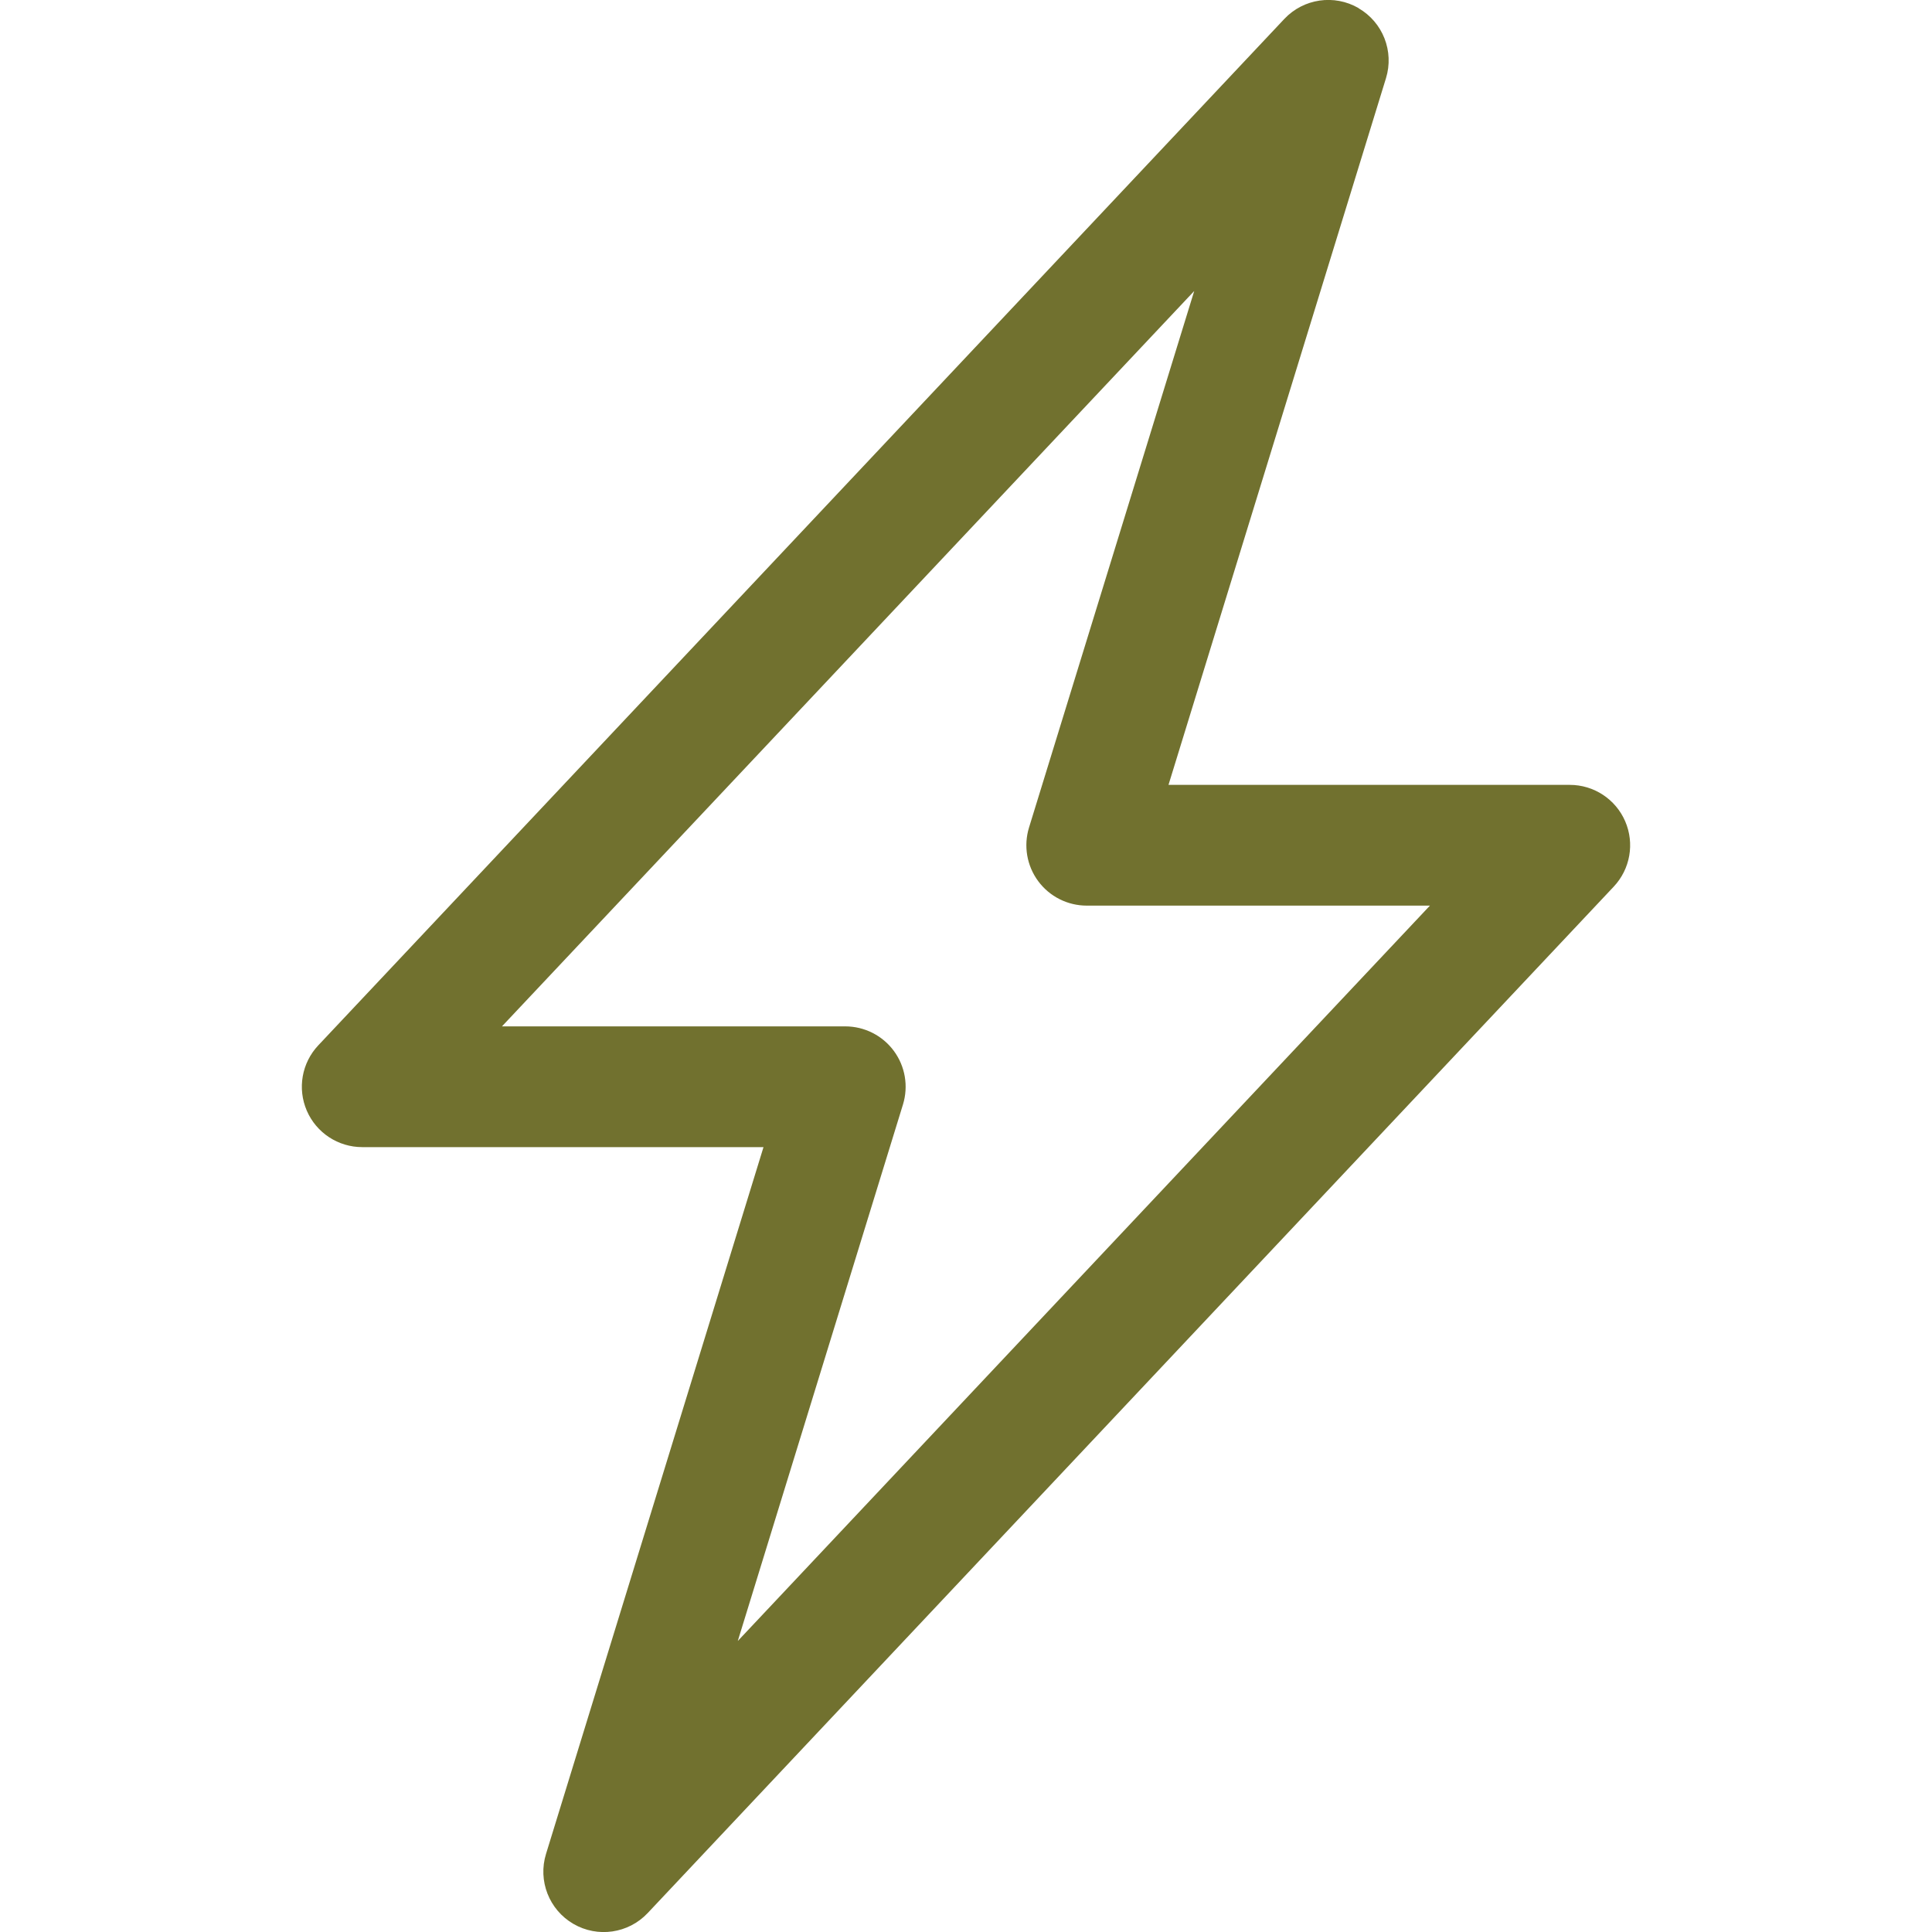
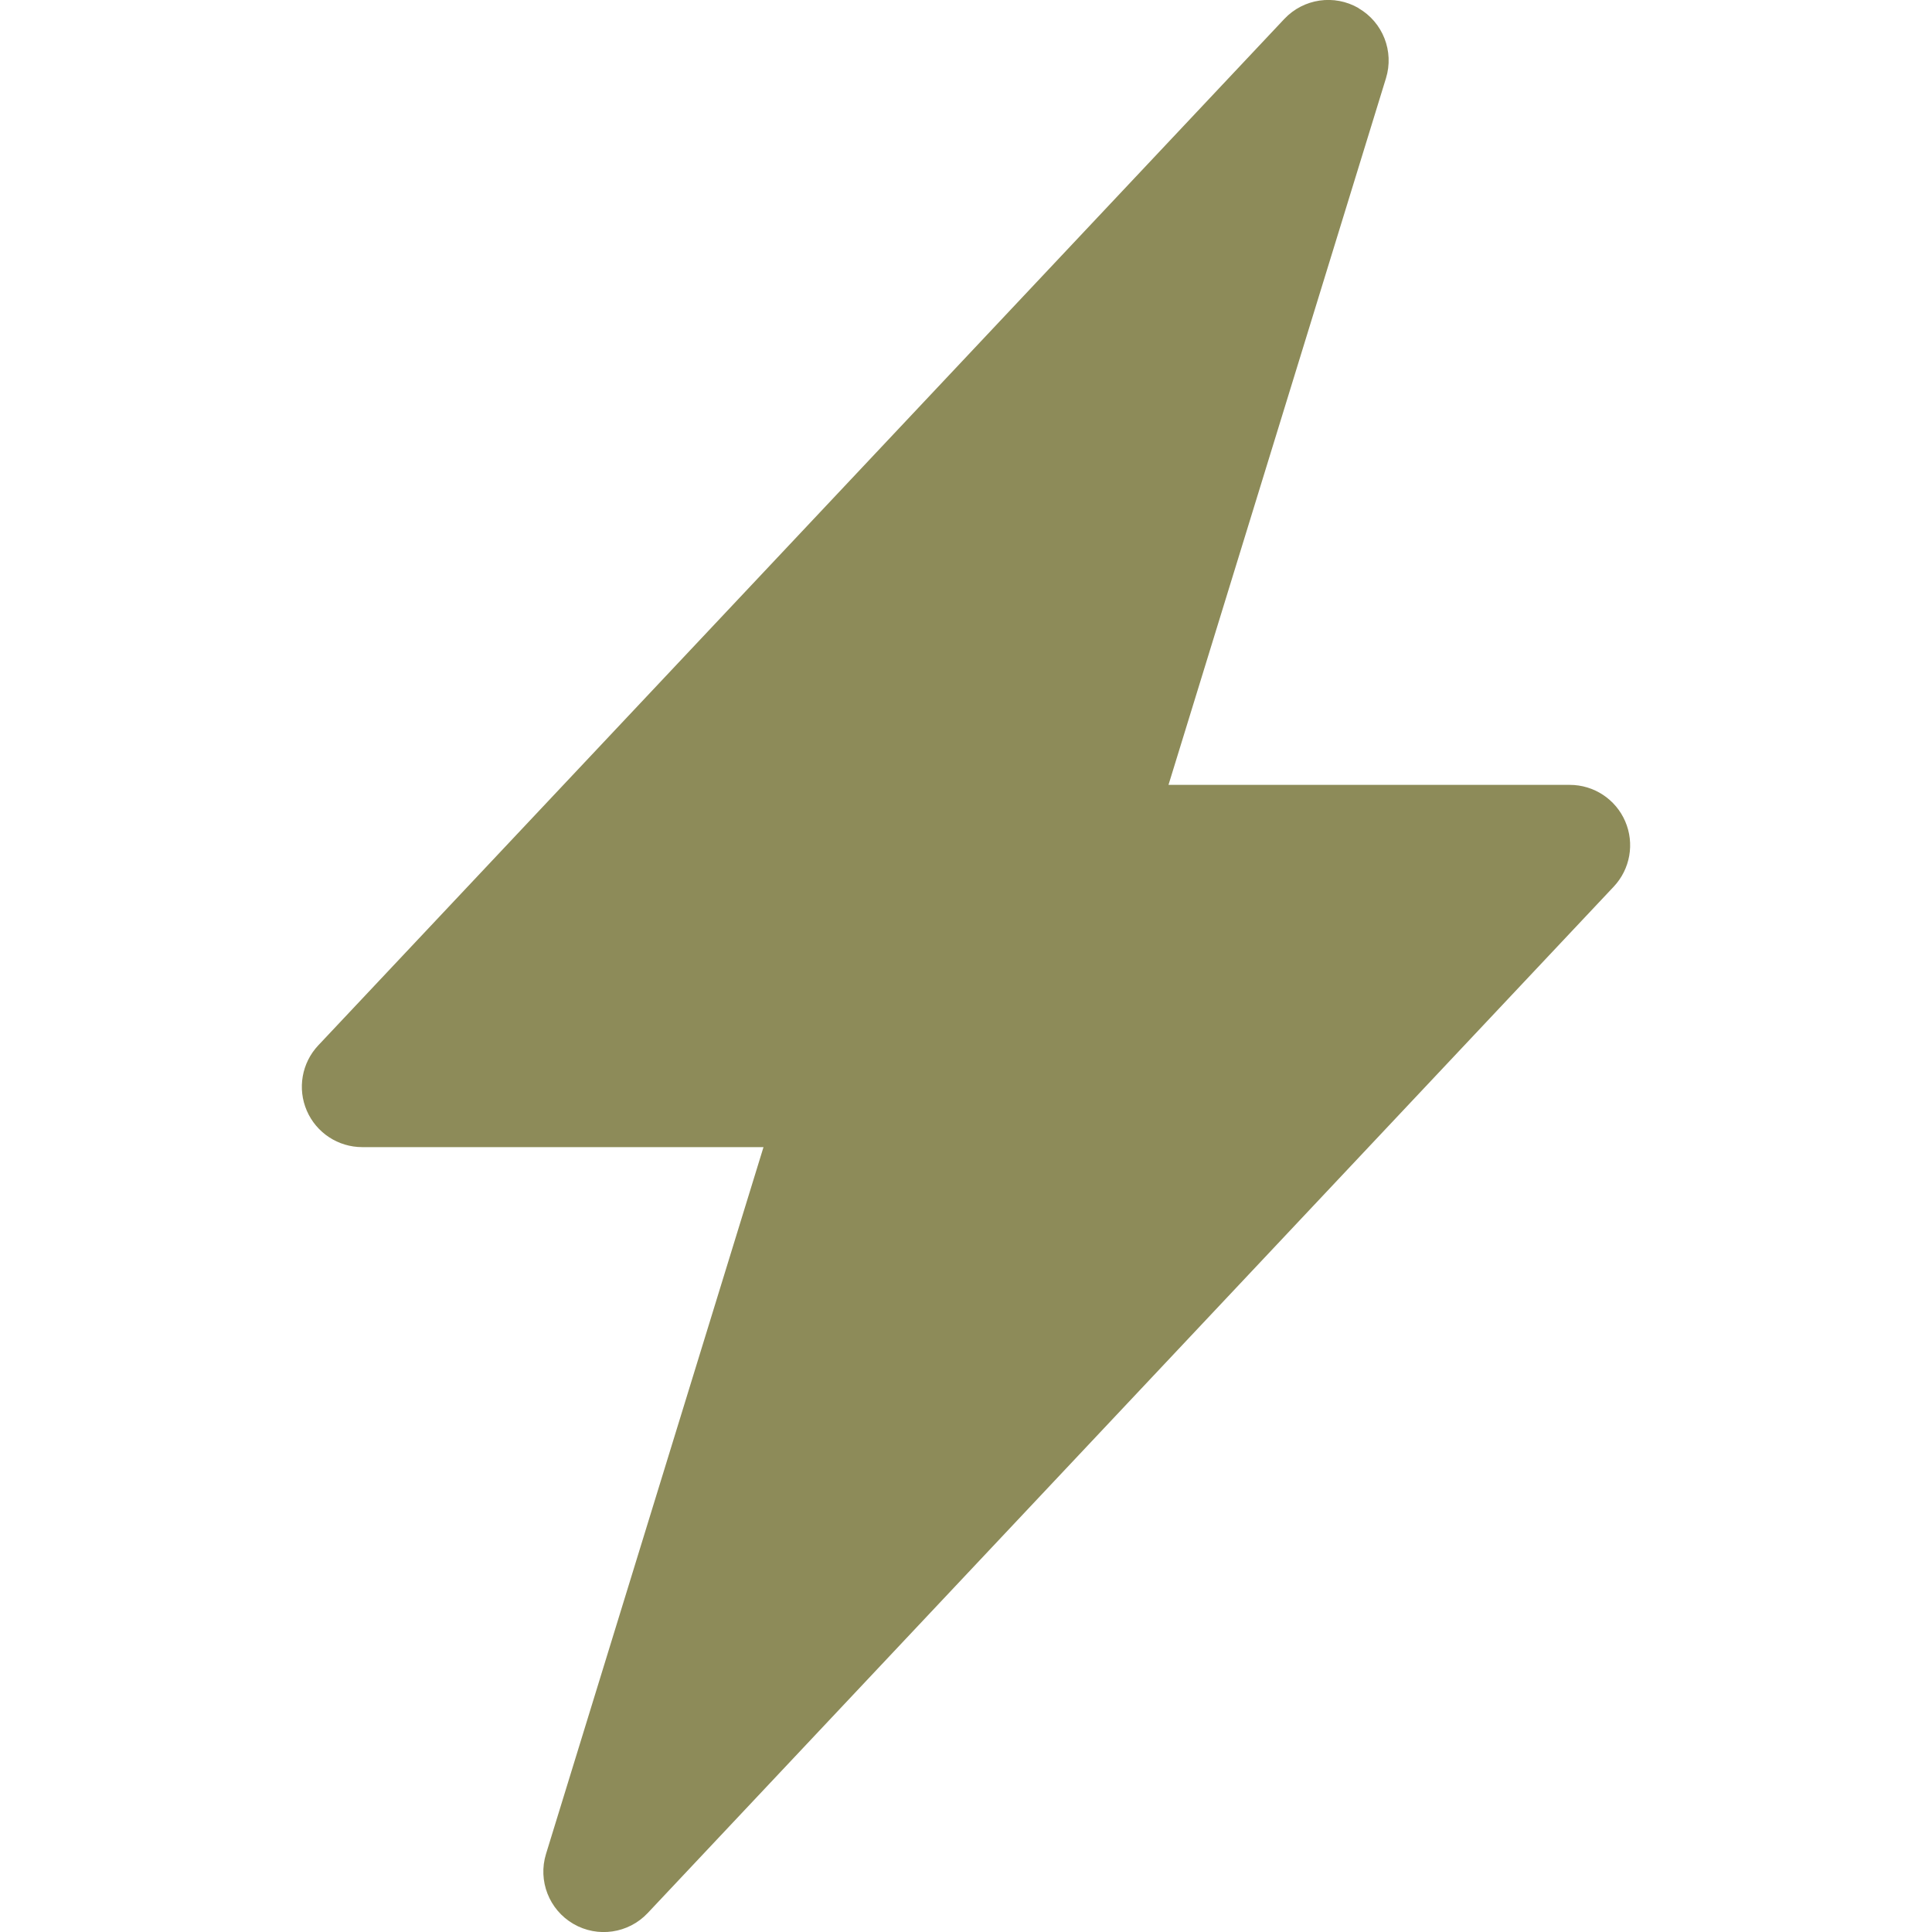
- <svg xmlns="http://www.w3.org/2000/svg" width="16" height="16" fill="#71712f" viewBox="0 0 16 16">
-   <path d="M11.251.068a.5.5 0 0 1 .227.58L9.677 6.5H13a.5.5 0 0 1 .364.843l-8 8.5a.5.5 0 0 1-.842-.49L6.323 9.5H3a.5.5 0 0 1-.364-.843l8-8.5a.5.5 0 0 1 .615-.09zM4.157 8.5H7a.5.5 0 0 1 .478.647L6.11 13.59l5.732-6.09H9a.5.5 0 0 1-.478-.647L9.89 2.41 4.157 8.5z" />
+ <svg xmlns="http://www.w3.org/2000/svg" width="16" height="16" fill="#8d8b59" viewBox="0 0 16 16">
+   <path d="M11.251.068a.5.5 0 0 1 .227.58L9.677 6.5H13a.5.5 0 0 1 .364.843l-8 8.5a.5.5 0 0 1-.842-.49L6.323 9.5H3a.5.5 0 0 1-.364-.843l8-8.5a.5.5 0 0 1 .615-.09z" />
</svg>
